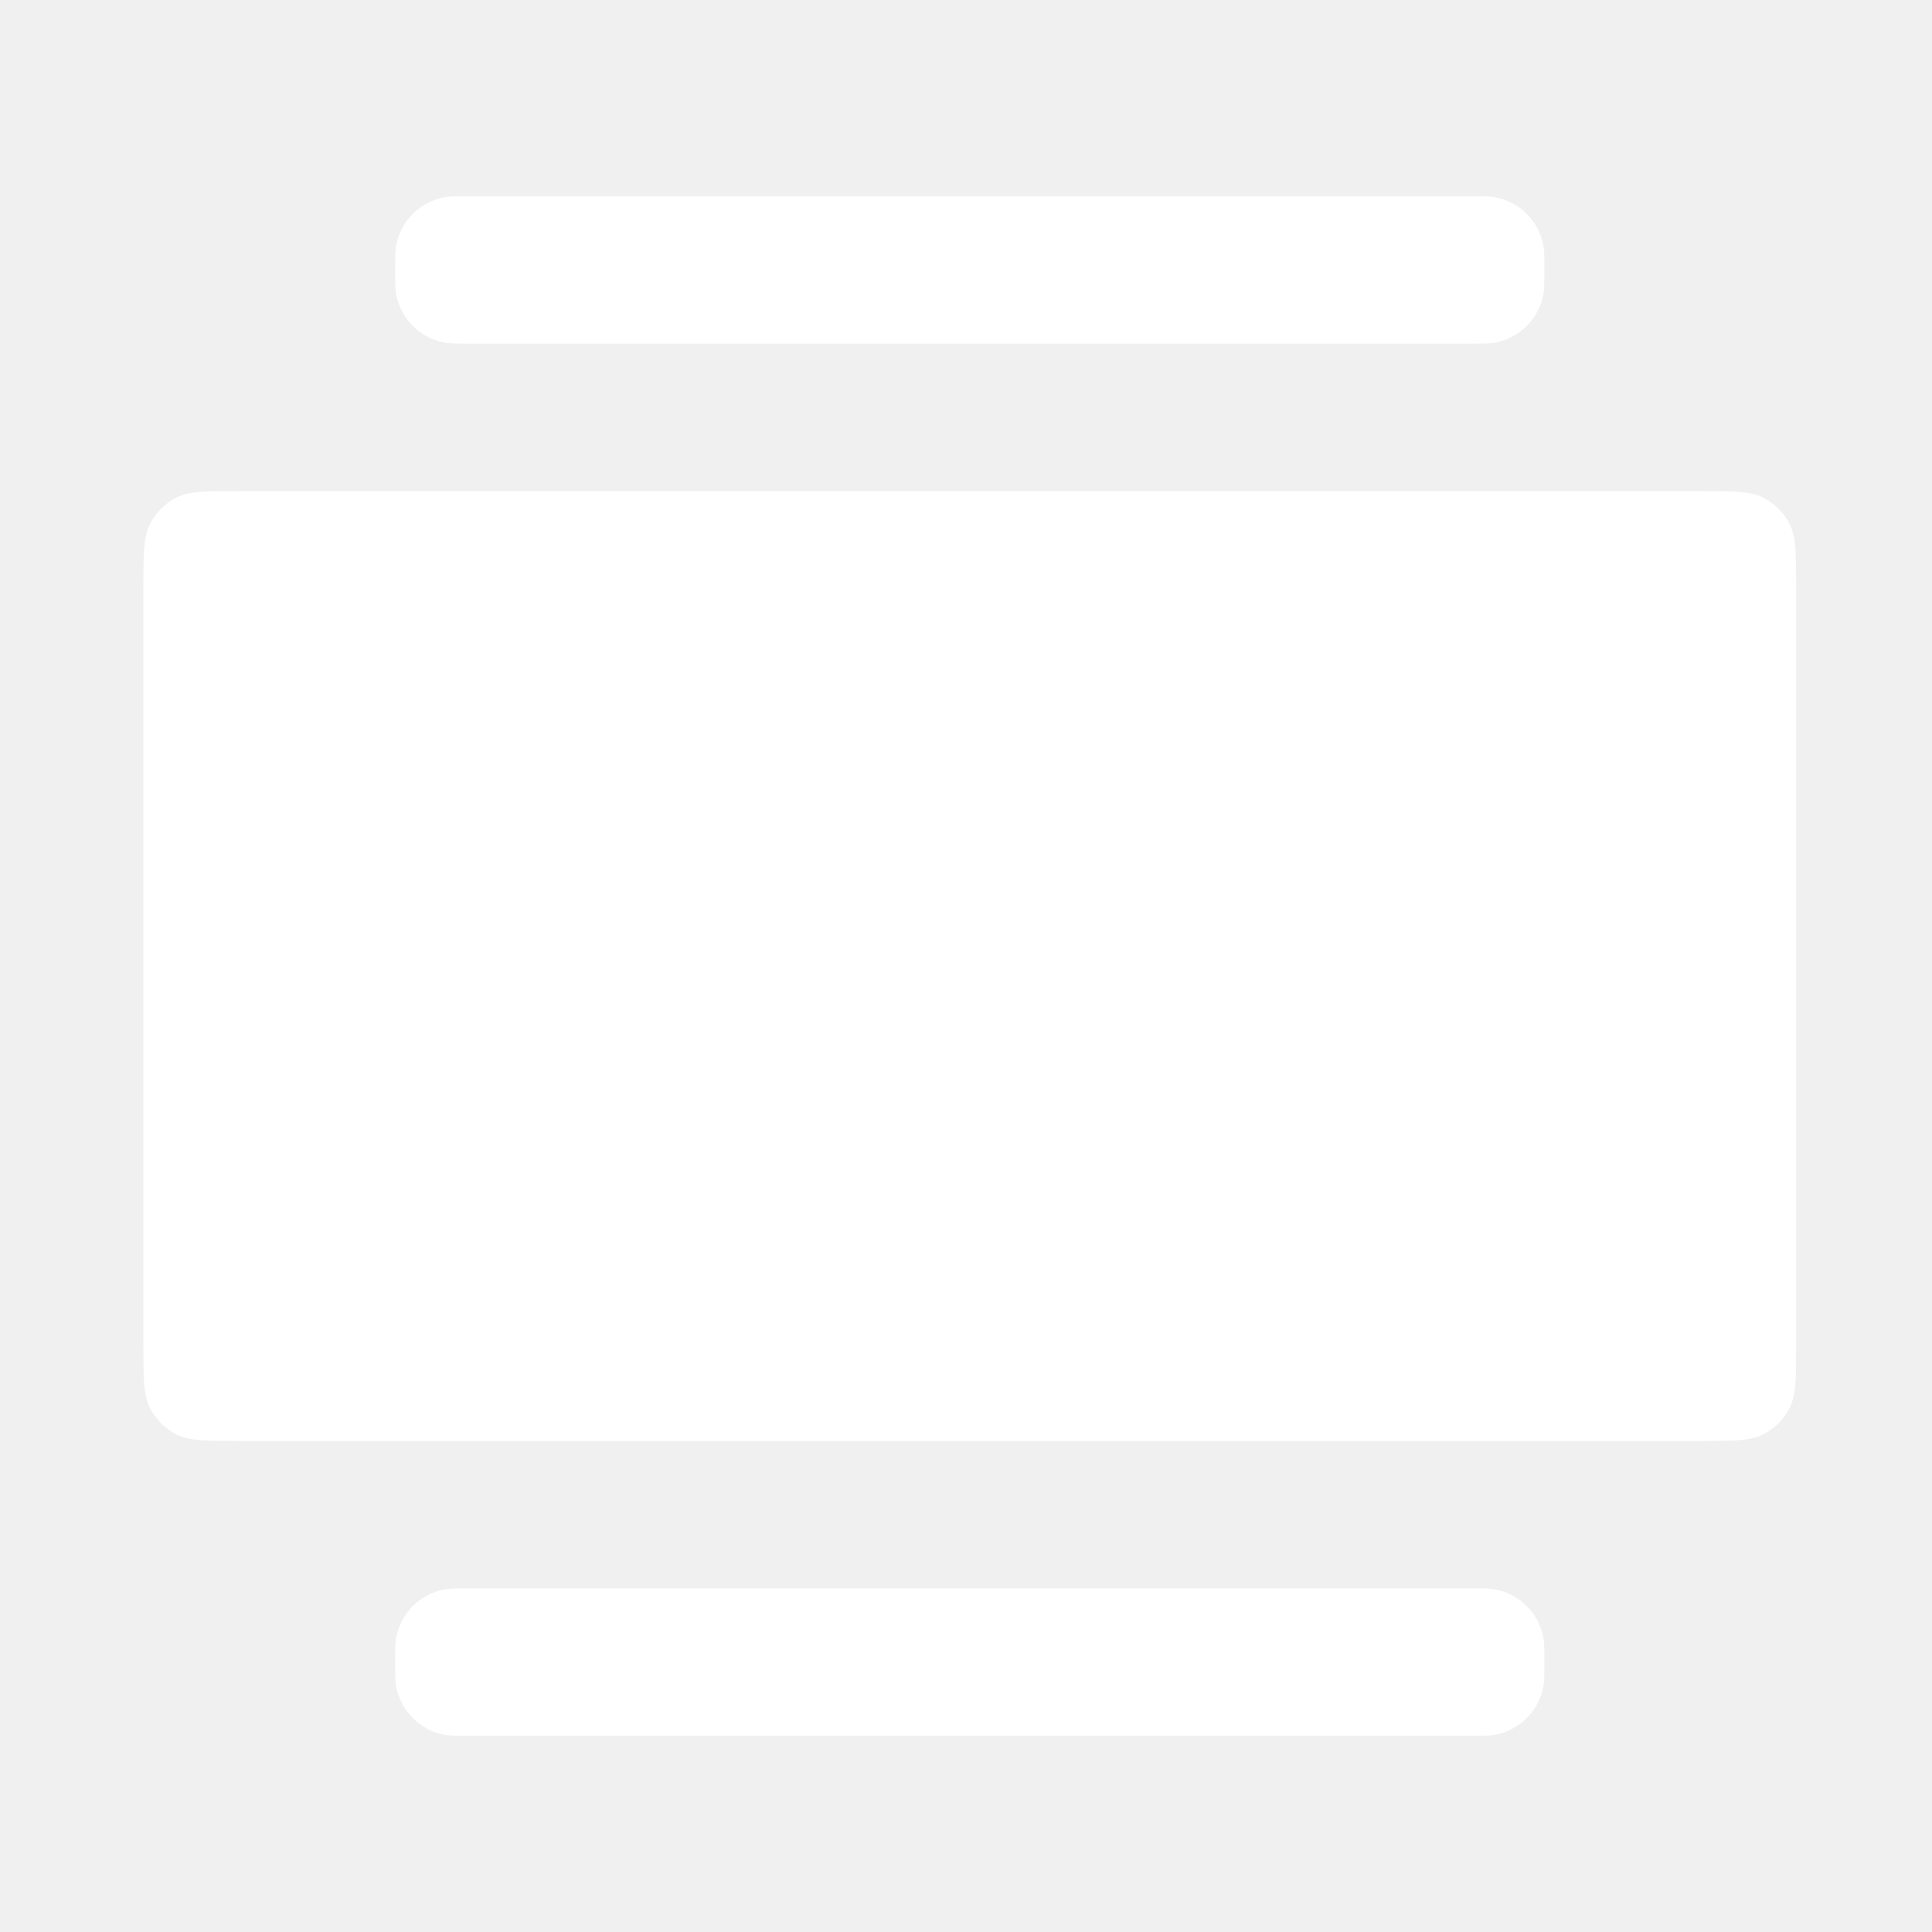
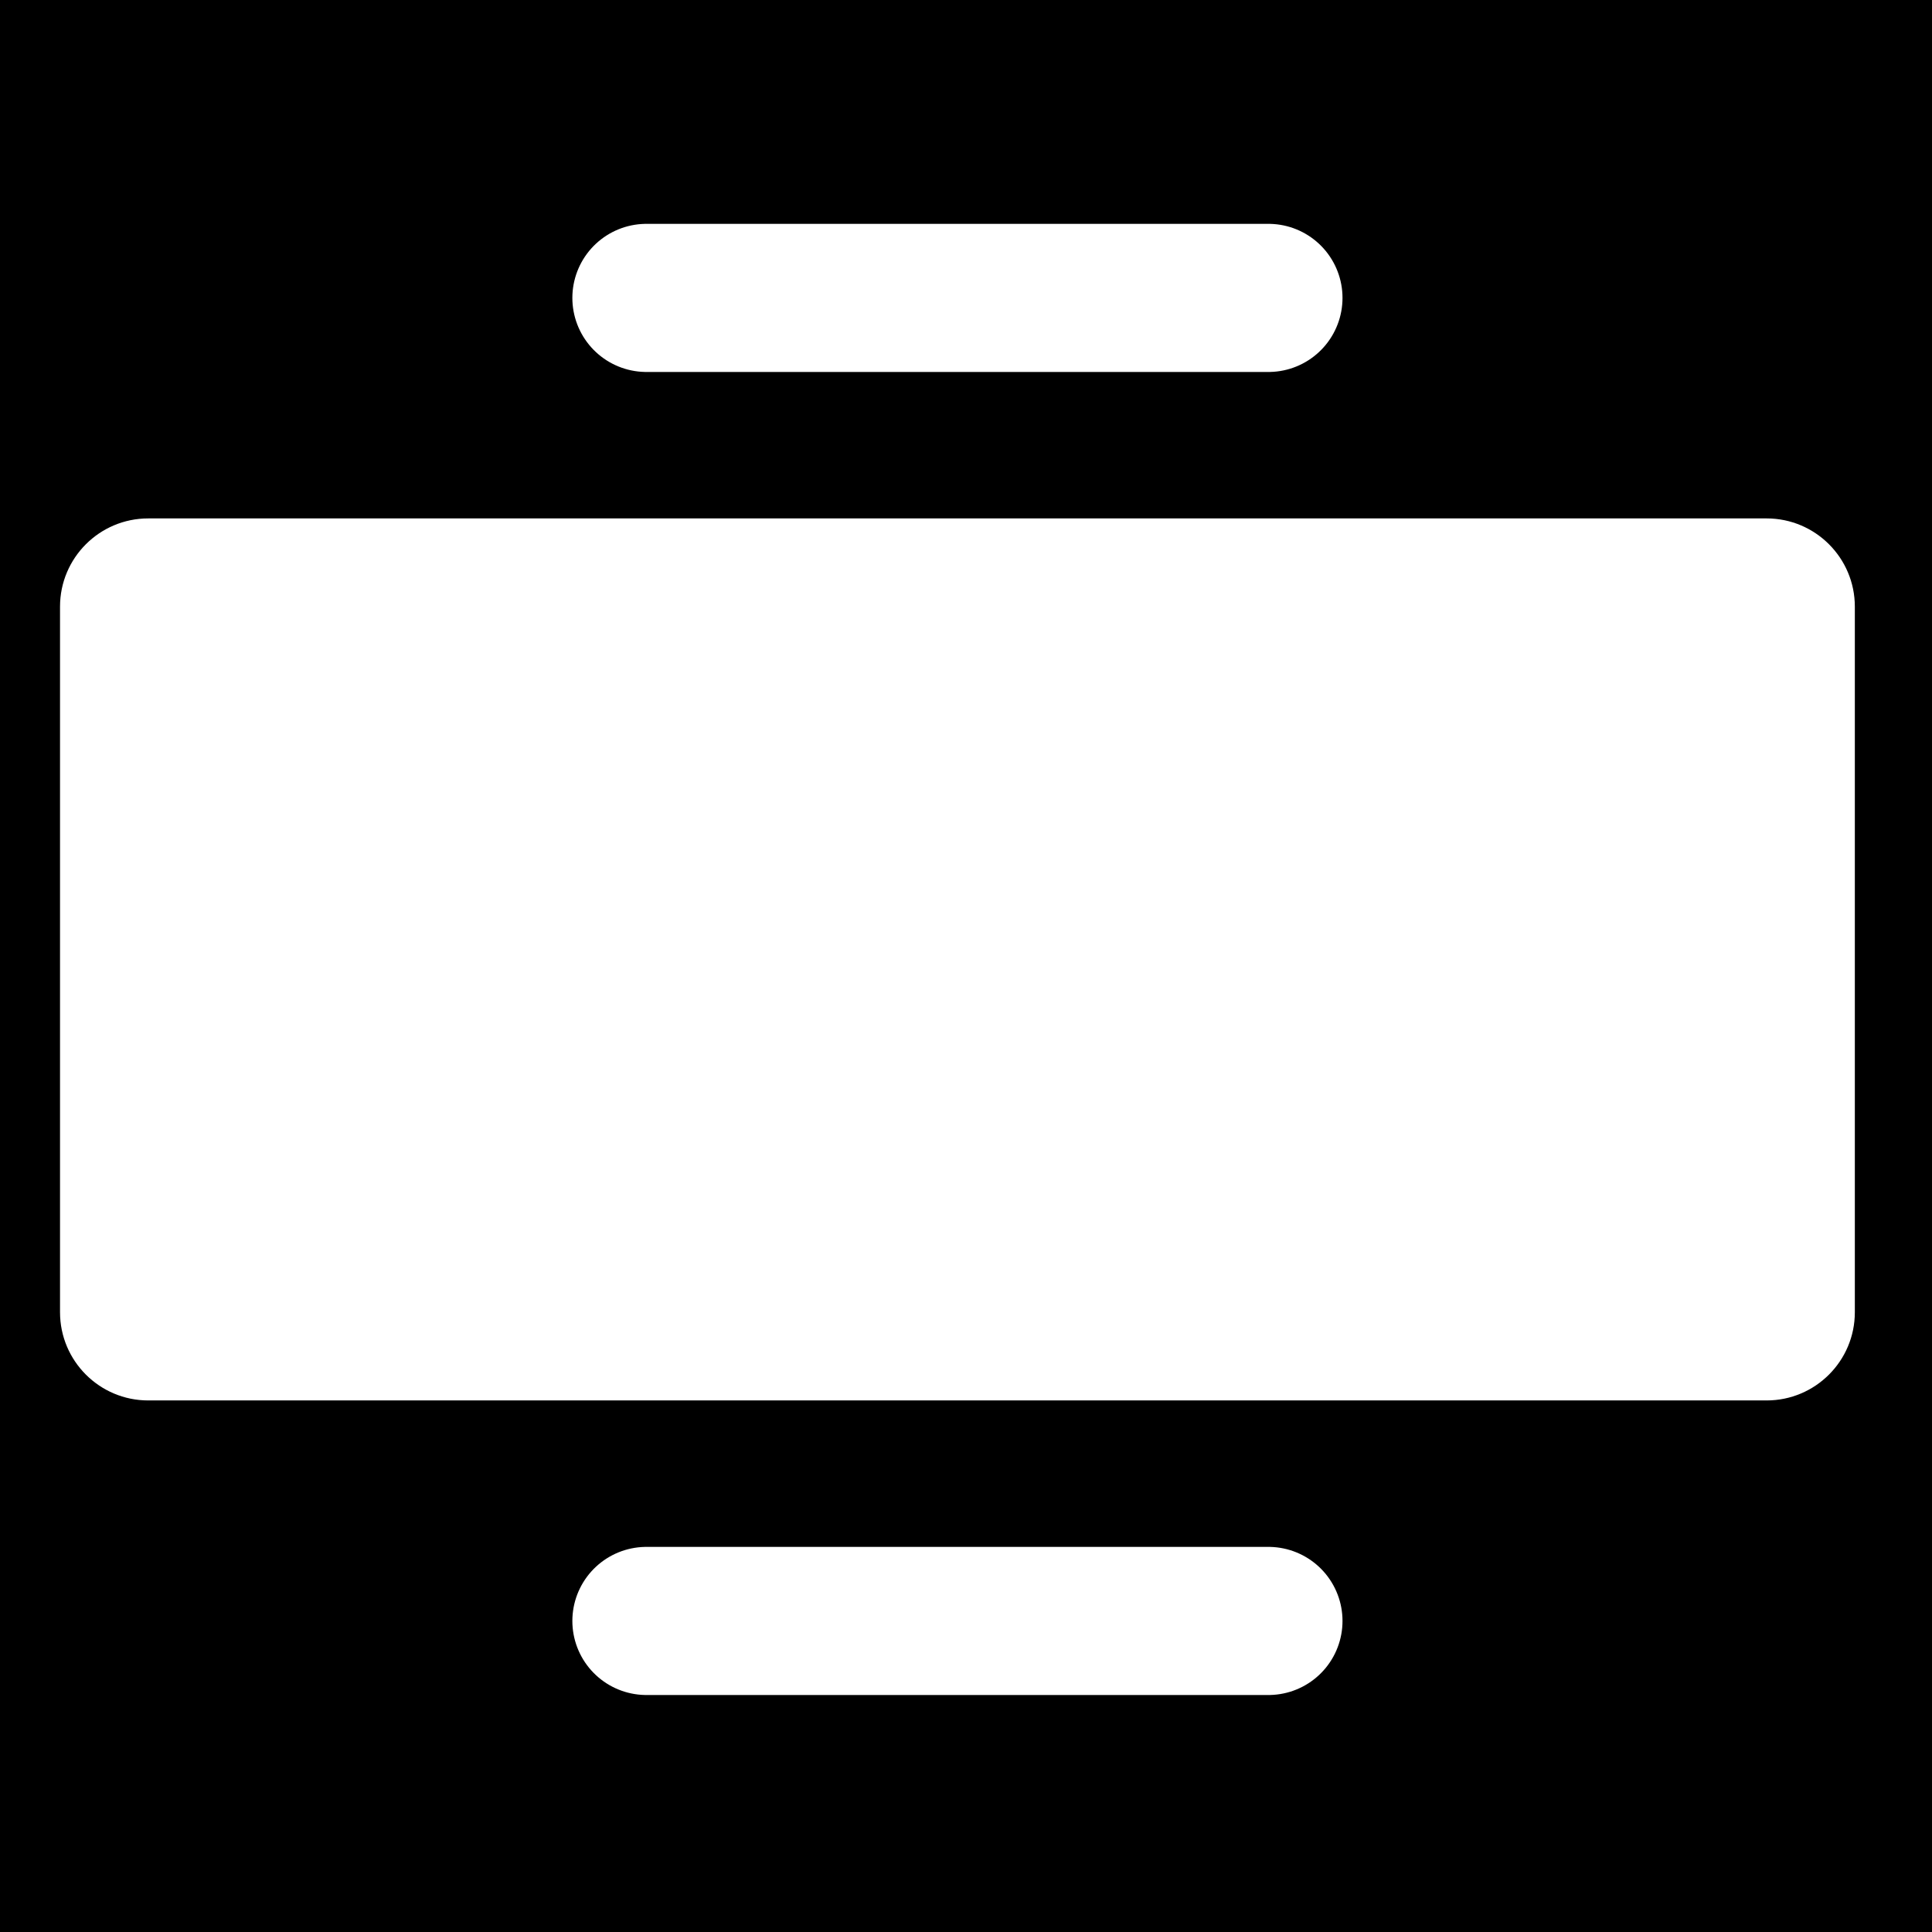
- <svg xmlns="http://www.w3.org/2000/svg" width="256" height="256" viewBox="0 0 256 256" fill="none">
-   <path d="M52.358 35.766C52.358 34.125 52.358 33.305 52.478 32.62C53.059 29.3 55.658 26.701 58.978 26.12C59.662 26 60.483 26 62.124 26H194.876C196.517 26 197.338 26 198.022 26.12C201.342 26.701 203.941 29.3 204.522 32.62C204.642 33.305 204.642 34.125 204.642 35.766V35.766C204.642 37.407 204.642 38.227 204.522 38.912C203.941 42.231 201.342 44.831 198.022 45.412C197.338 45.532 196.517 45.532 194.876 45.532H62.124C60.483 45.532 59.662 45.532 58.978 45.412C55.658 44.831 53.059 42.231 52.478 38.912C52.358 38.227 52.358 37.407 52.358 35.766V35.766Z" fill="white" />
-   <path d="M52.358 220.234C52.358 218.593 52.358 217.773 52.478 217.088C53.059 213.769 55.658 211.169 58.978 210.588C59.662 210.468 60.483 210.468 62.124 210.468H194.876C196.517 210.468 197.338 210.468 198.022 210.588C201.342 211.169 203.941 213.769 204.522 217.088C204.642 217.773 204.642 218.593 204.642 220.234V220.234C204.642 221.875 204.642 222.695 204.522 223.38C203.941 226.7 201.342 229.299 198.022 229.88C197.338 230 196.517 230 194.876 230H62.124C60.483 230 59.662 230 58.978 229.88C55.658 229.299 53.059 226.7 52.478 223.38C52.358 222.695 52.358 221.875 52.358 220.234V220.234Z" fill="white" />
-   <path d="M19 77.864C19 73.383 19 71.143 19.872 69.432C20.639 67.927 21.863 66.703 23.368 65.936C25.079 65.064 27.32 65.064 31.8 65.064H225.2C229.68 65.064 231.921 65.064 233.632 65.936C235.137 66.703 236.361 67.927 237.128 69.432C238 71.143 238 73.383 238 77.864V178.136C238 182.617 238 184.857 237.128 186.568C236.361 188.073 235.137 189.297 233.632 190.064C231.921 190.936 229.68 190.936 225.2 190.936H31.8C27.32 190.936 25.079 190.936 23.368 190.064C21.863 189.297 20.639 188.073 19.872 186.568C19 184.857 19 182.617 19 178.136V77.864Z" fill="white" />
+ <svg xmlns="http://www.w3.org/2000/svg" width="100%" height="100%" viewBox="0 0 147 147" version="1.1" xml:space="preserve" style="fill-rule:evenodd;clip-rule:evenodd;stroke-linecap:round;stroke-linejoin:round;stroke-miterlimit:1.5;">
+   <path d="M838,-4.099c0,-19.097 -15.504,-34.6 -34.6,-34.6l-880.8,0c-19.096,0 -34.6,15.503 -34.6,34.6l0,154.198c0,19.097 15.504,34.6 34.6,34.6l880.8,0c19.096,0 34.6,-15.503 34.6,-34.6l0,-154.198Z" />
+   <clipPath id="_clip1">
+     <path d="M838,-4.099c0,-19.097 -15.504,-34.6 -34.6,-34.6l-880.8,0c-19.096,0 -34.6,15.503 -34.6,34.6l0,154.198c0,19.097 15.504,34.6 34.6,34.6l880.8,0c19.096,0 34.6,-15.503 34.6,-34.6l0,-154.198Z" />
+   </clipPath>
+   <g clip-path="url(#_clip1)">
+     <g id="image-float-left" />
+     <g id="image-fit" />
+     <g id="image-large" />
+     <g id="image-full">
+       <path d="M141.129,46.156c0,-3.704 -3.007,-6.711 -6.711,-6.711l-123.14,0c-3.704,0 -6.711,3.007 -6.711,6.711l0,53.688c0,3.704 3.007,6.711 6.711,6.711l123.14,0c3.704,0 6.711,-3.007 6.711,-6.711l0,-53.688Z" style="fill:#fff;" />
+       <path d="M49.184,22.667l47.328,0" style="fill:none;stroke:#fff;stroke-width:11.27px;" />
+       <path d="M49.184,123.333l47.328,0" style="fill:none;stroke:#fff;stroke-width:11.27px;" />
+     </g>
+   </g>
</svg>
